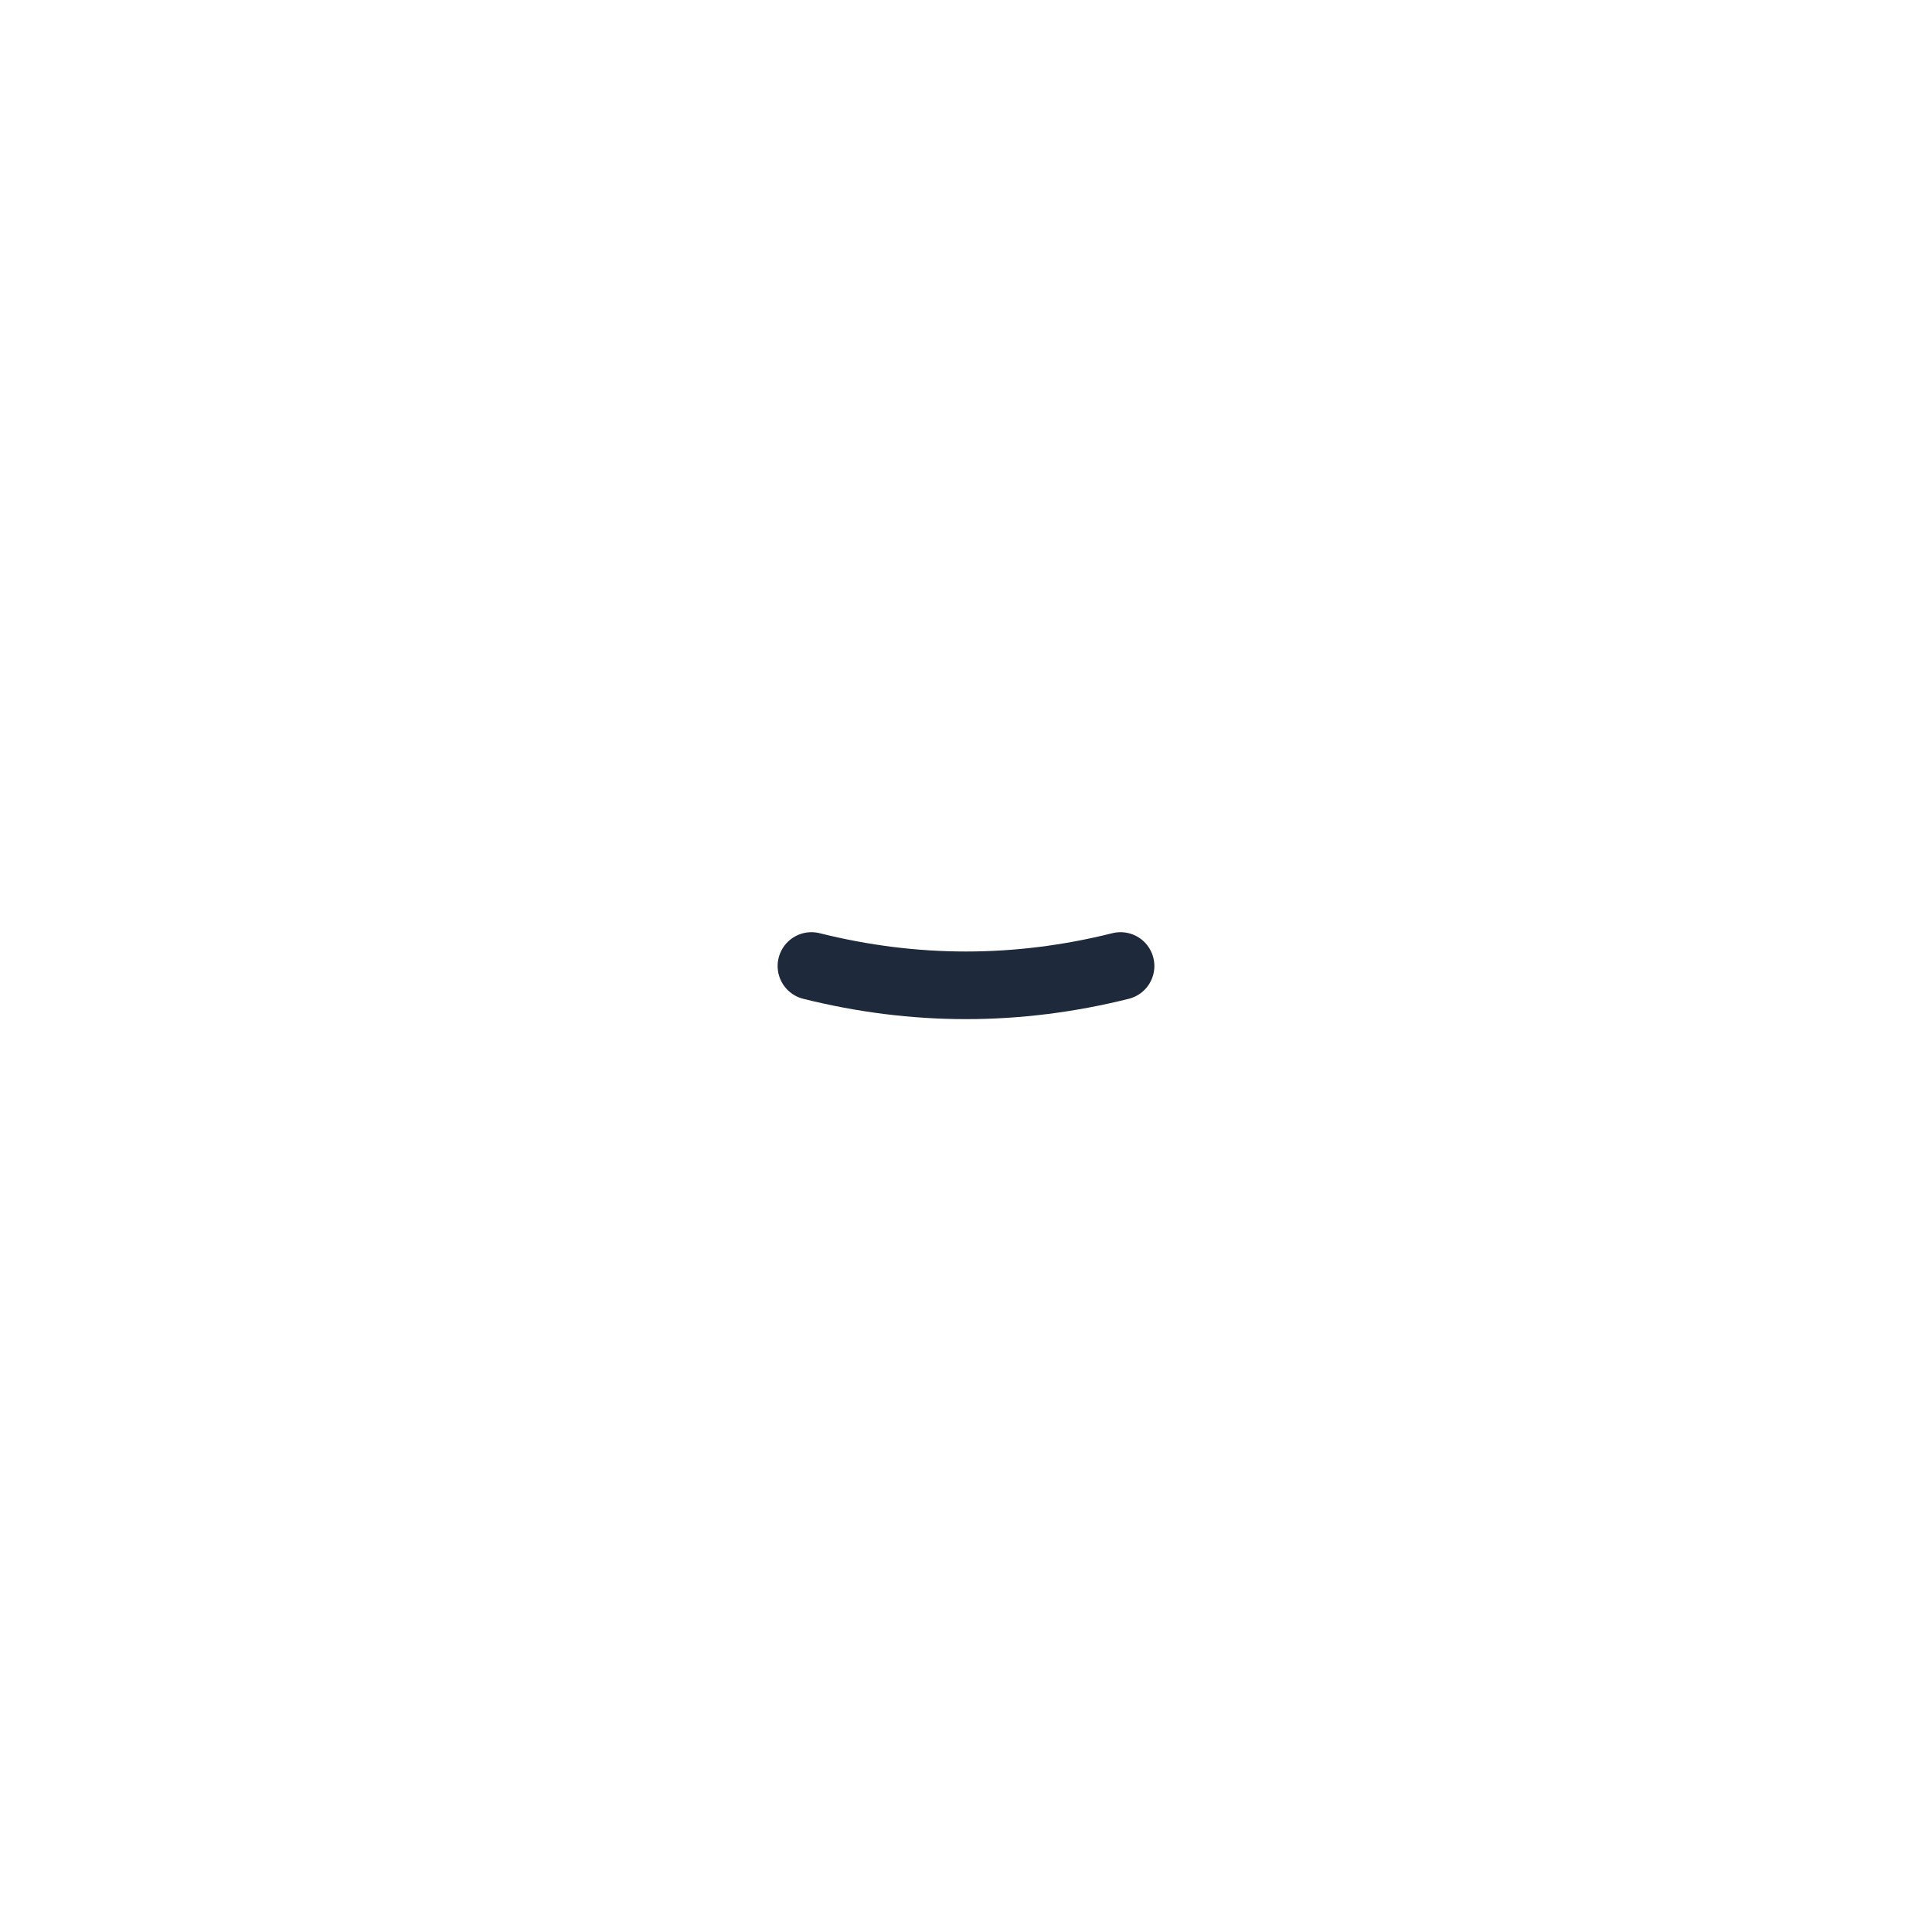
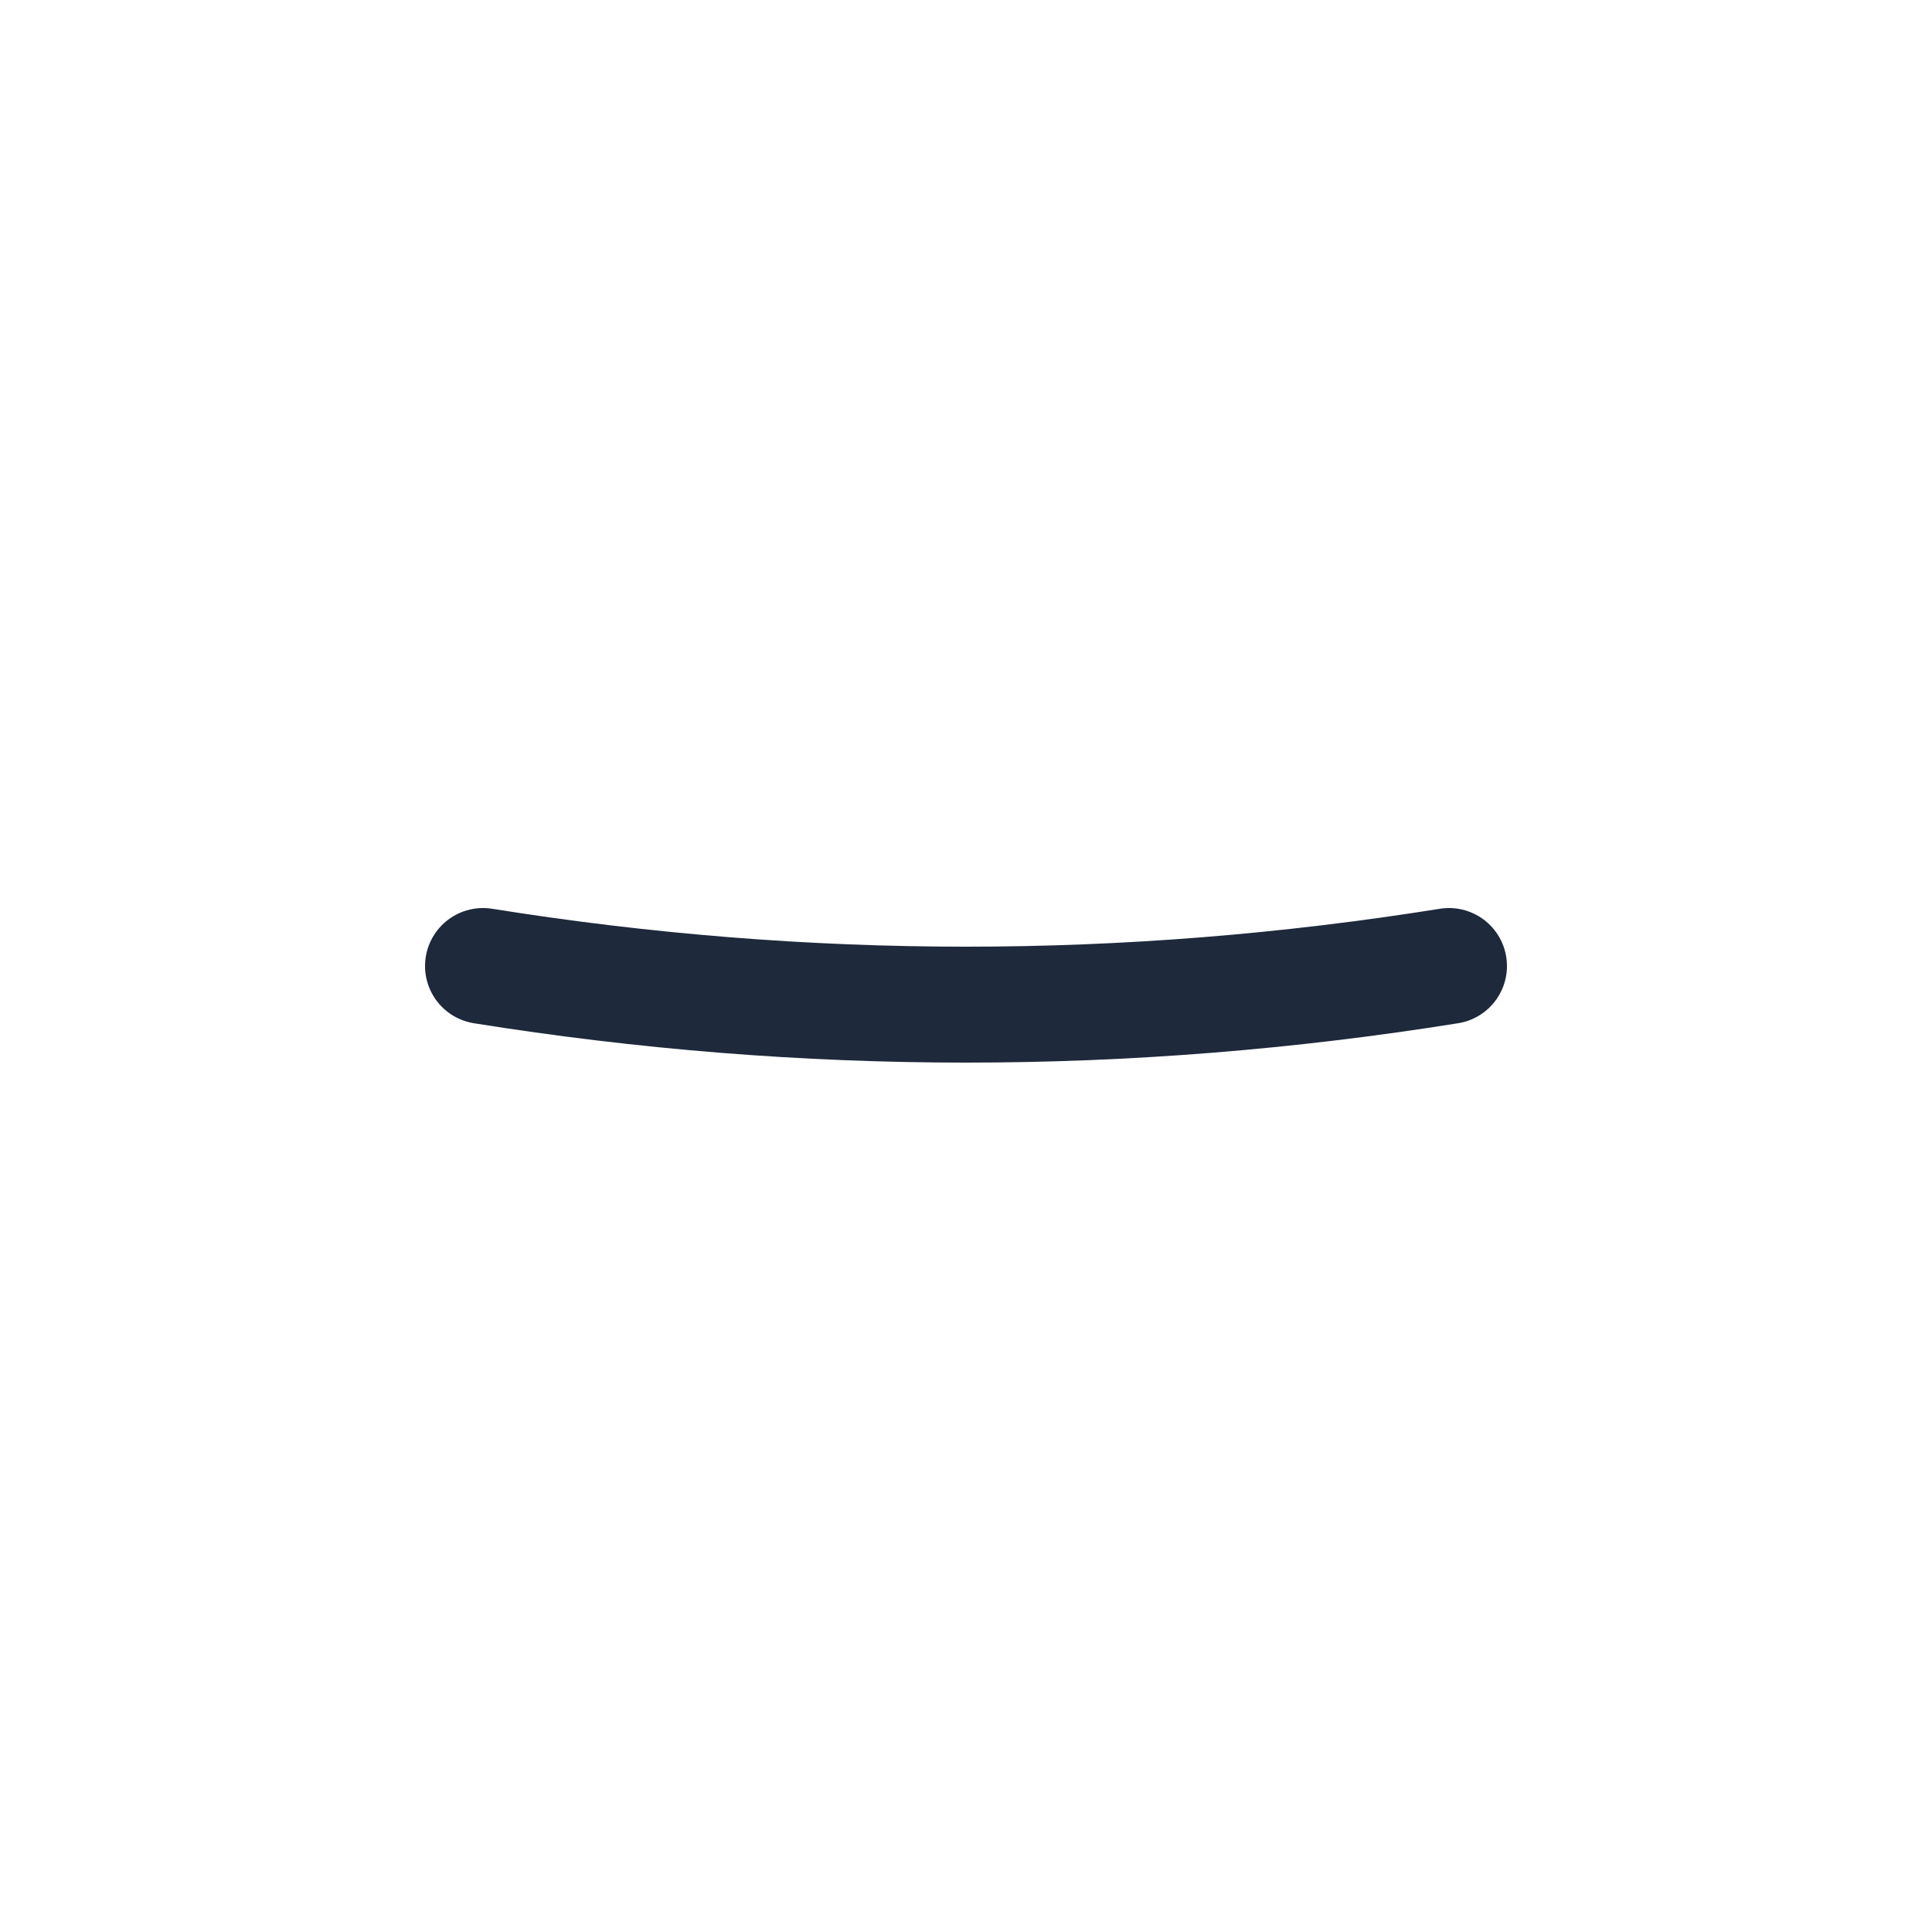
- <svg xmlns="http://www.w3.org/2000/svg" viewBox="0 0 100 100" width="100" height="100">
-   <path d="M 42 50 Q 50 52 58 50" stroke="#1e293b" stroke-width="3.5" stroke-linecap="round" fill="none" />
+ <svg xmlns="http://www.w3.org/2000/svg" viewBox="0 0 100 100" width="200" height="200">
+   <g transform="scale(1.0)">
+     <path d="M 25 50 Q 50 54 75 50" stroke="#1e293b" stroke-width="6" stroke-linecap="round" fill="none" />
+   </g>
</svg>
